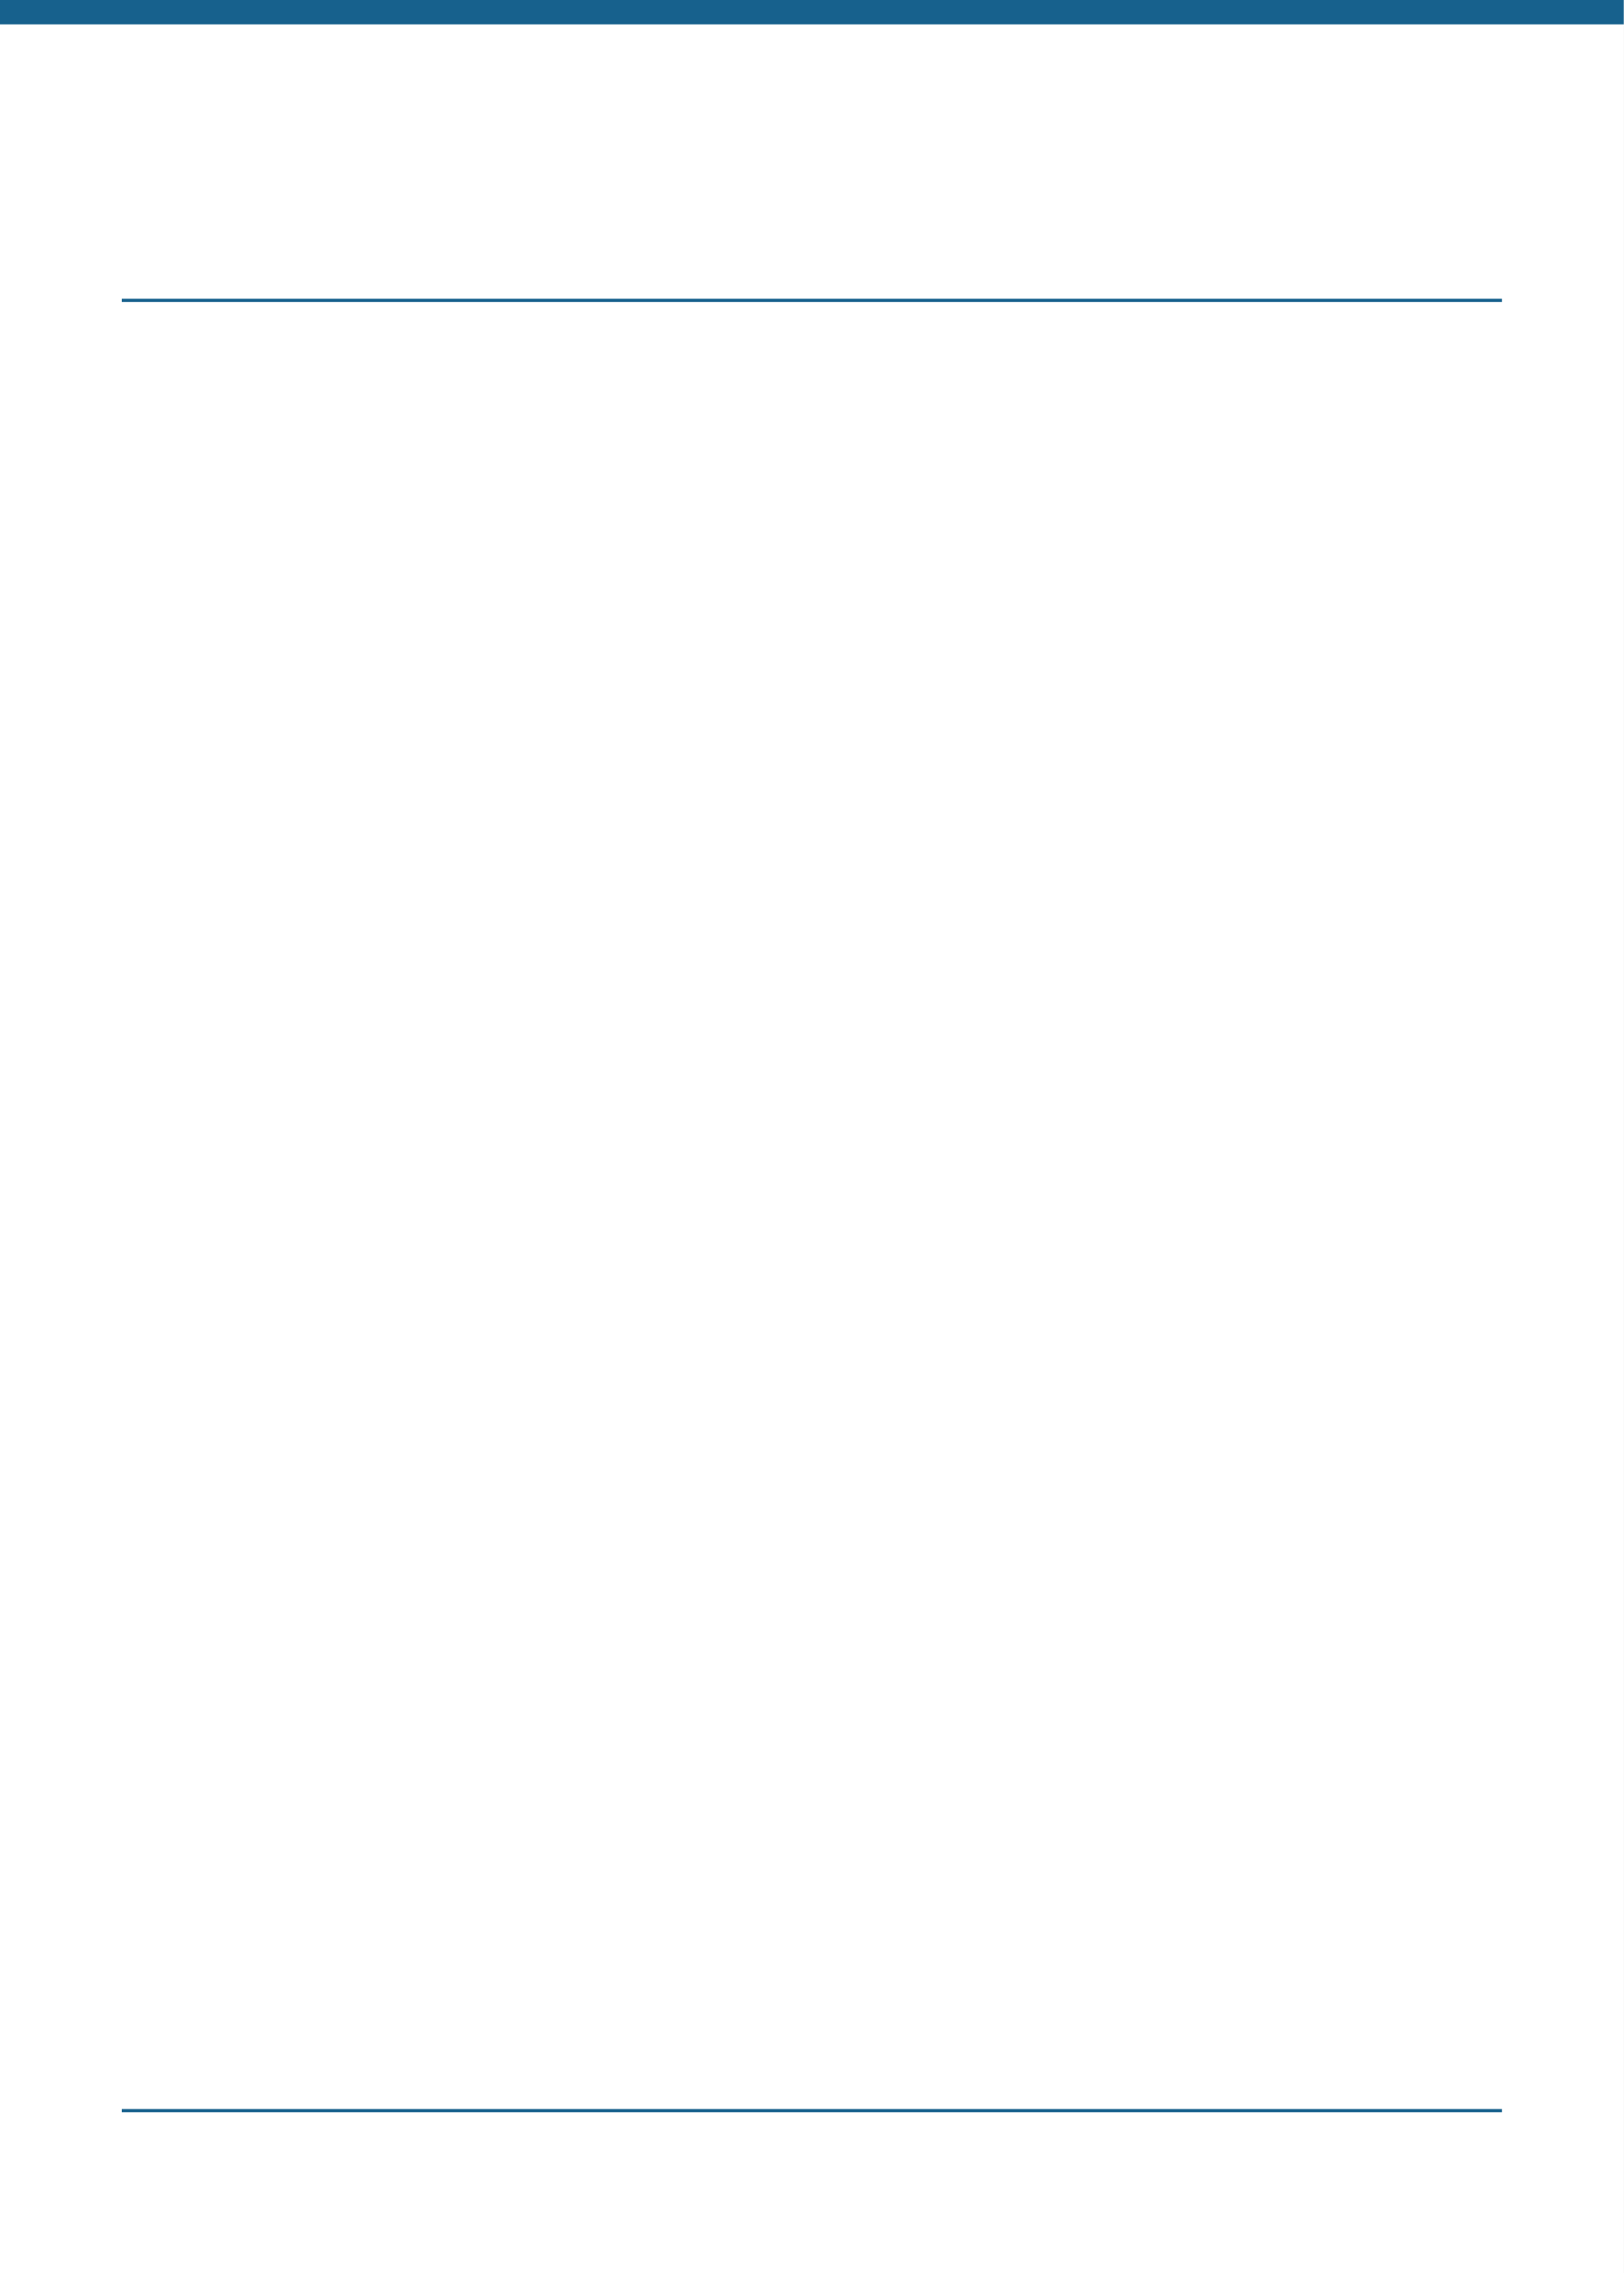
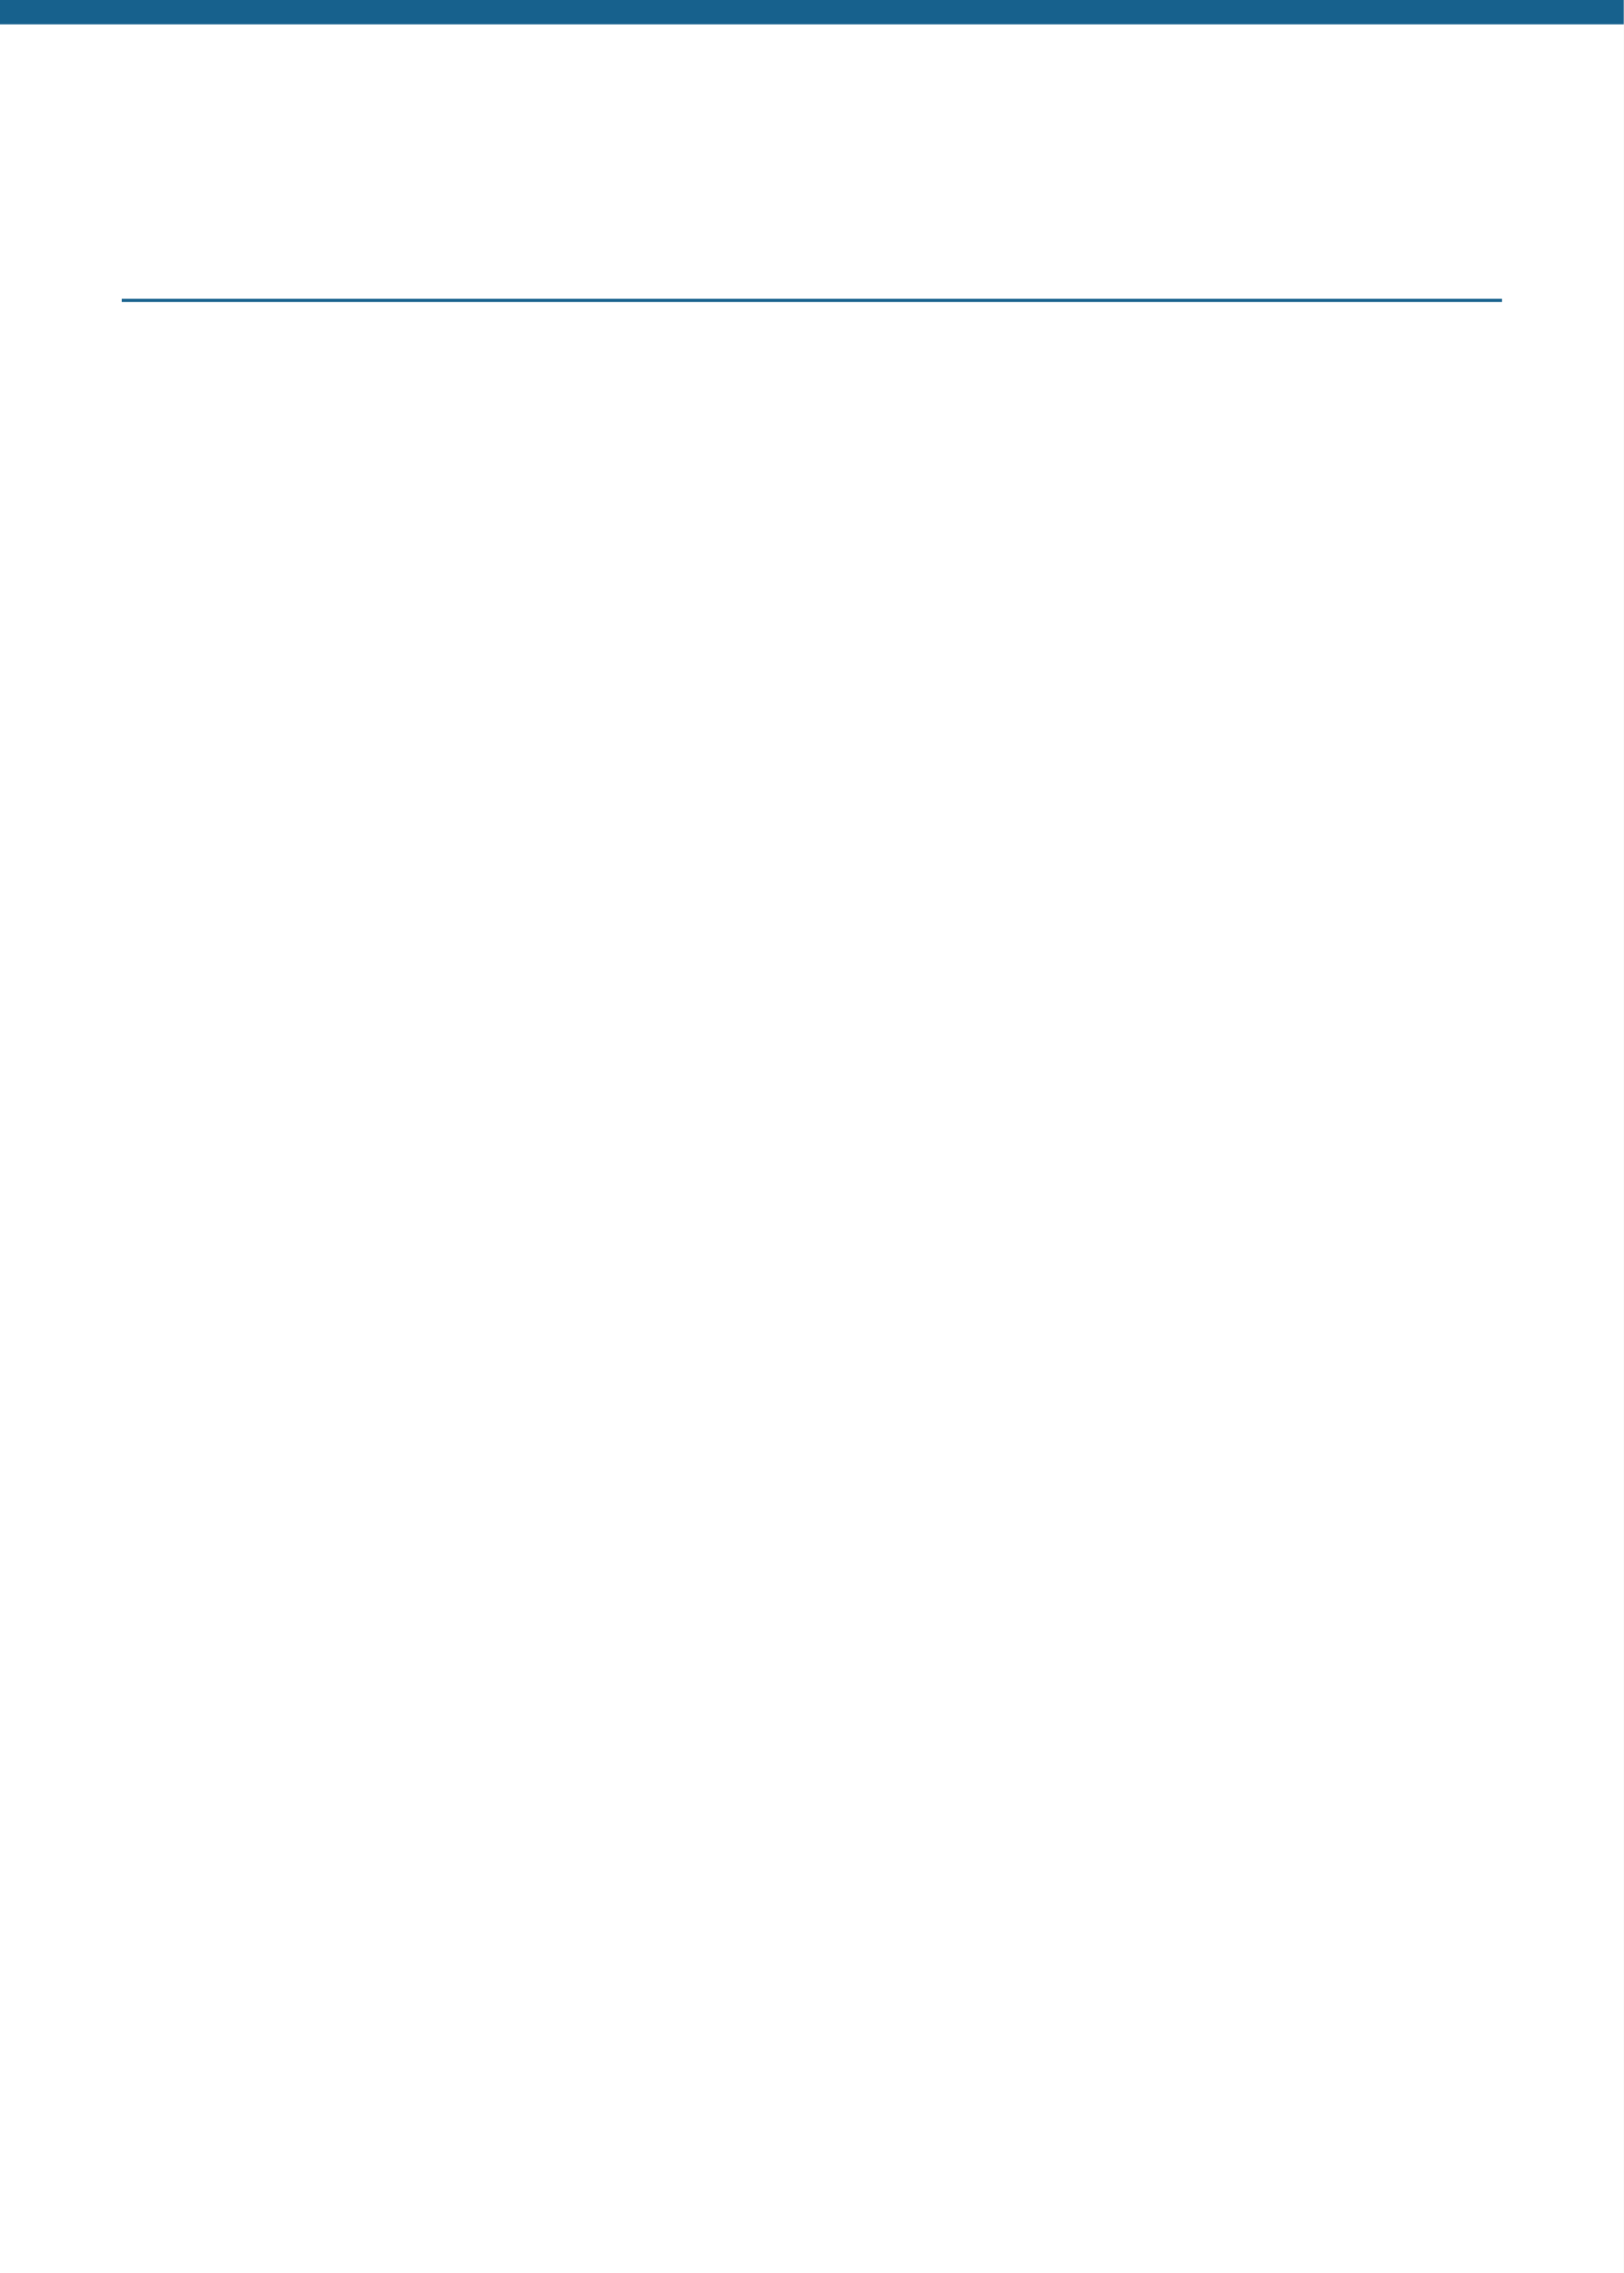
<svg xmlns="http://www.w3.org/2000/svg" width="1000" height="1400" viewBox="0 0 1000 1400" preserveAspectRatio="none">
  <rect width="1000" height="1400" fill="#fff" />
  <rect width="1000" height="15" fill="#17618d" />
  <path d="M75 185H925" stroke="#17618d" stroke-width="2" />
-   <path d="M75 1300H925" stroke="#17618d" stroke-width="2" />
</svg>
